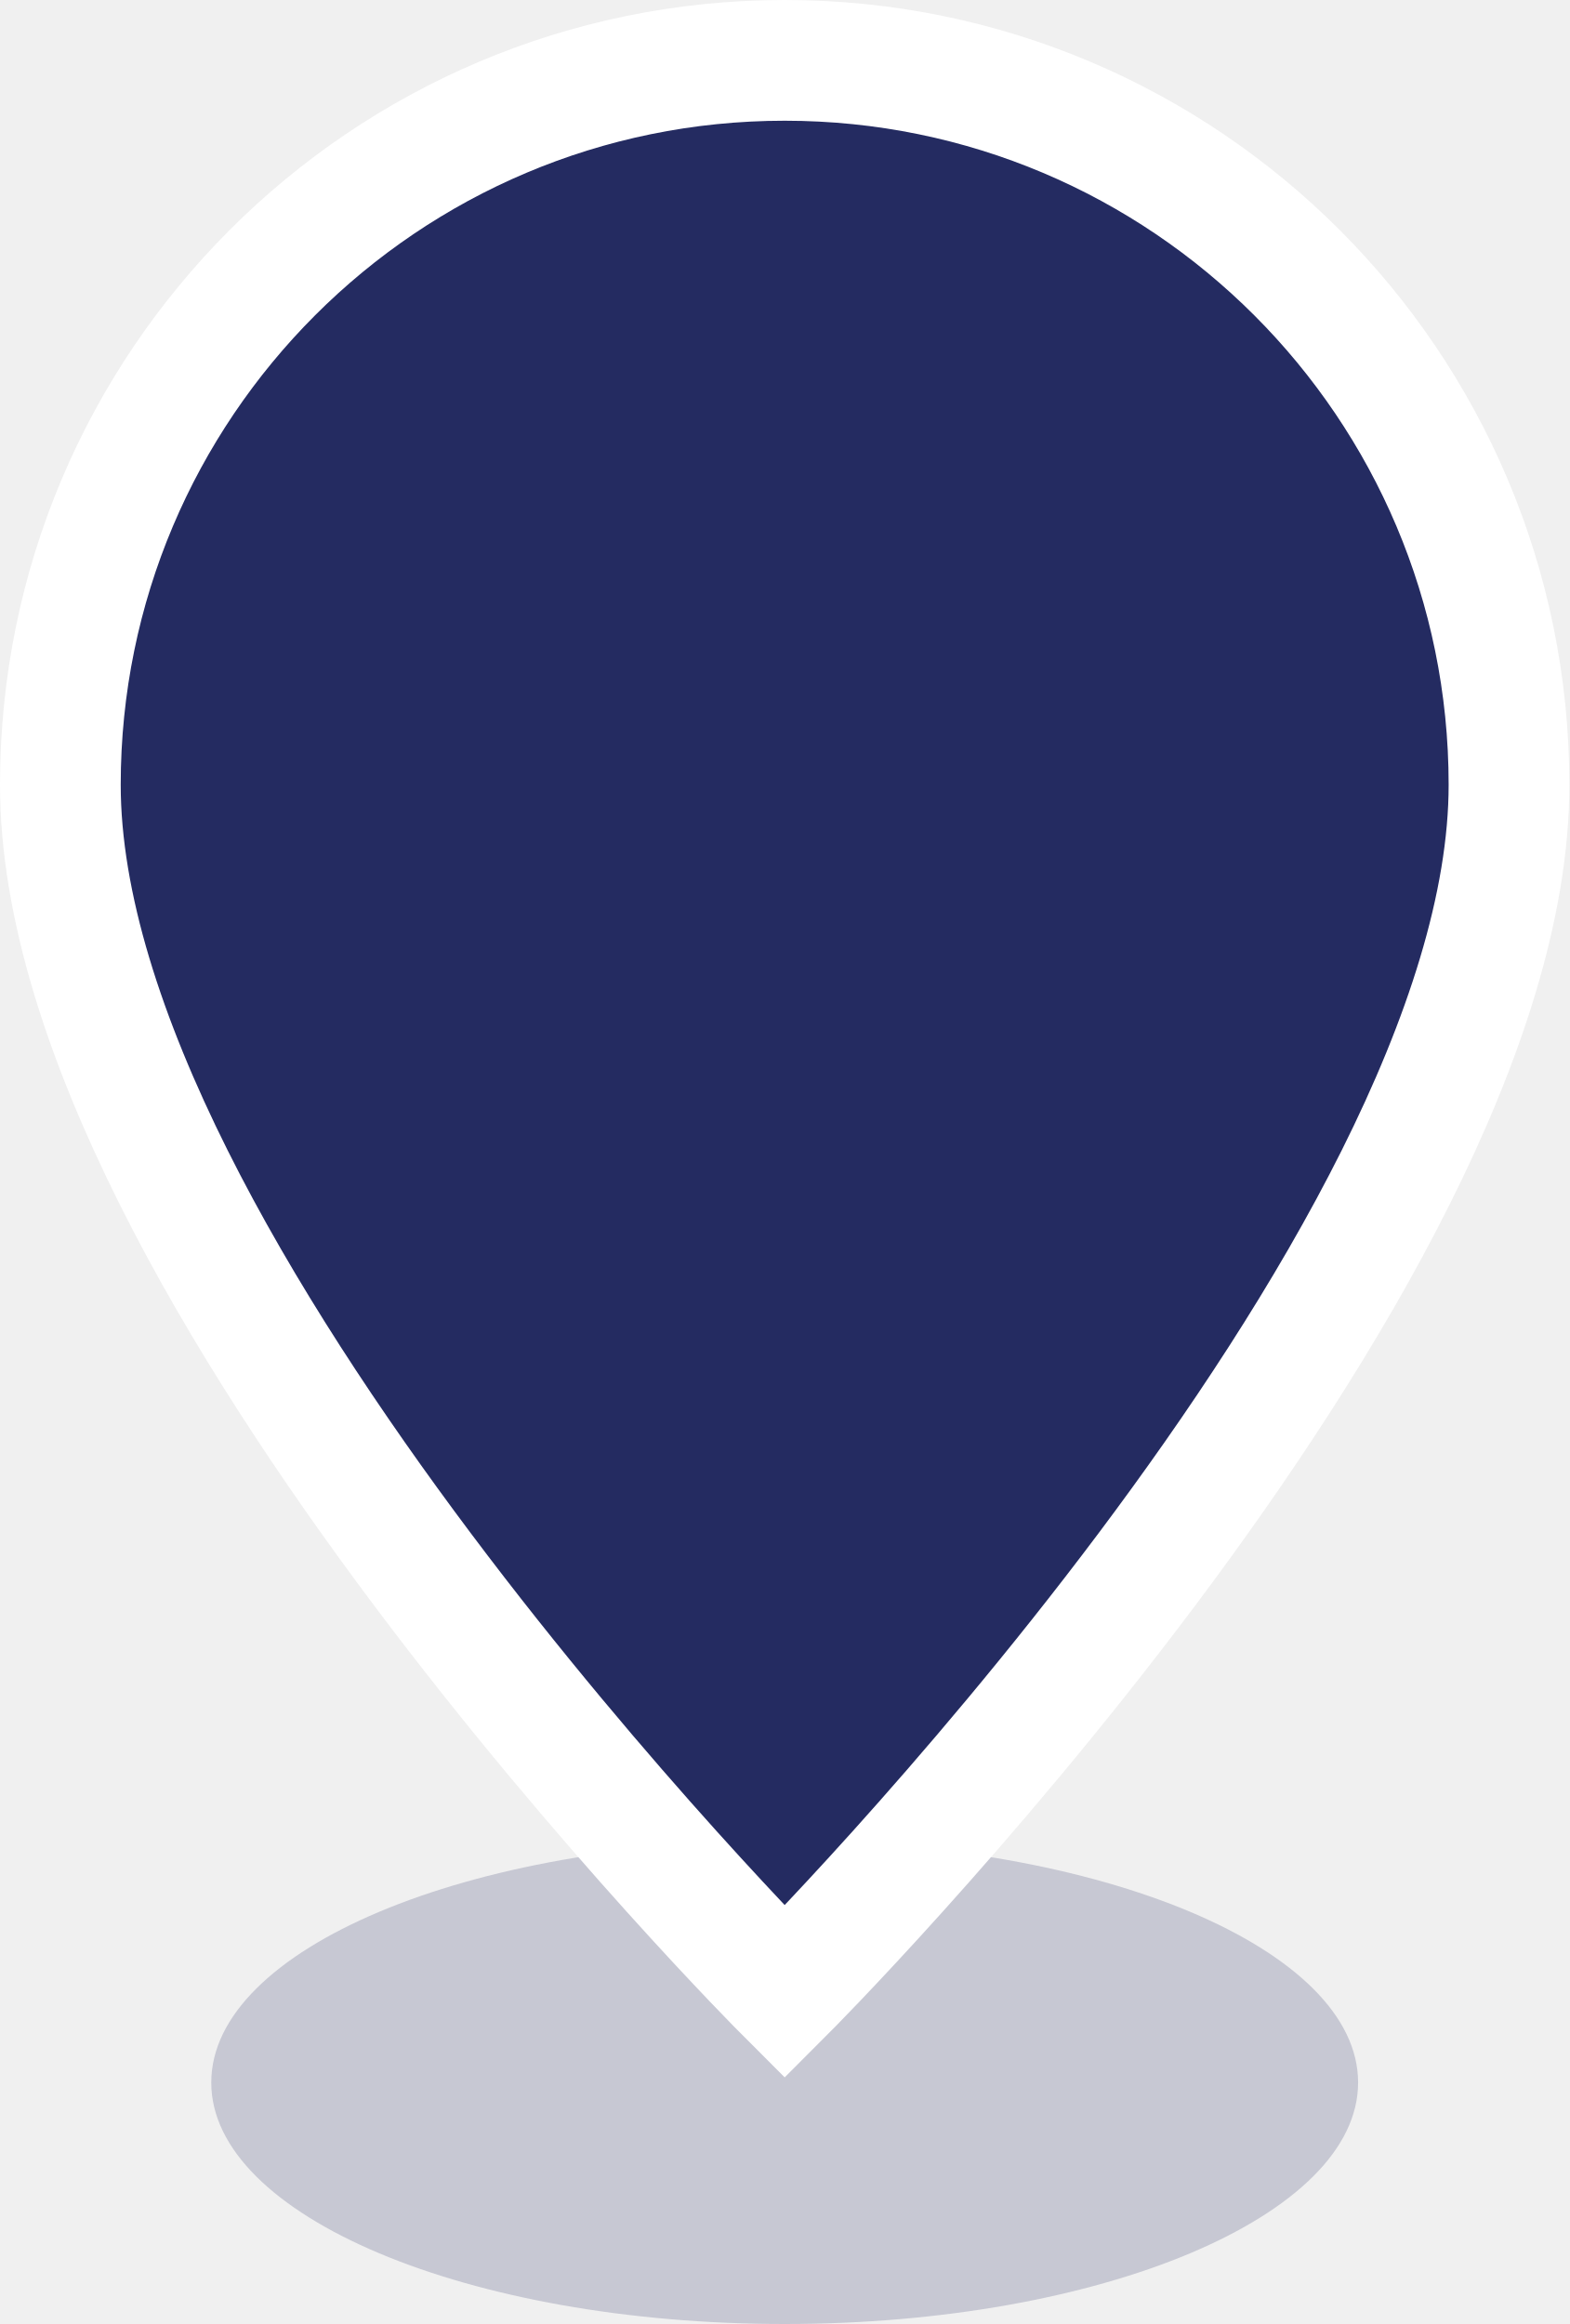
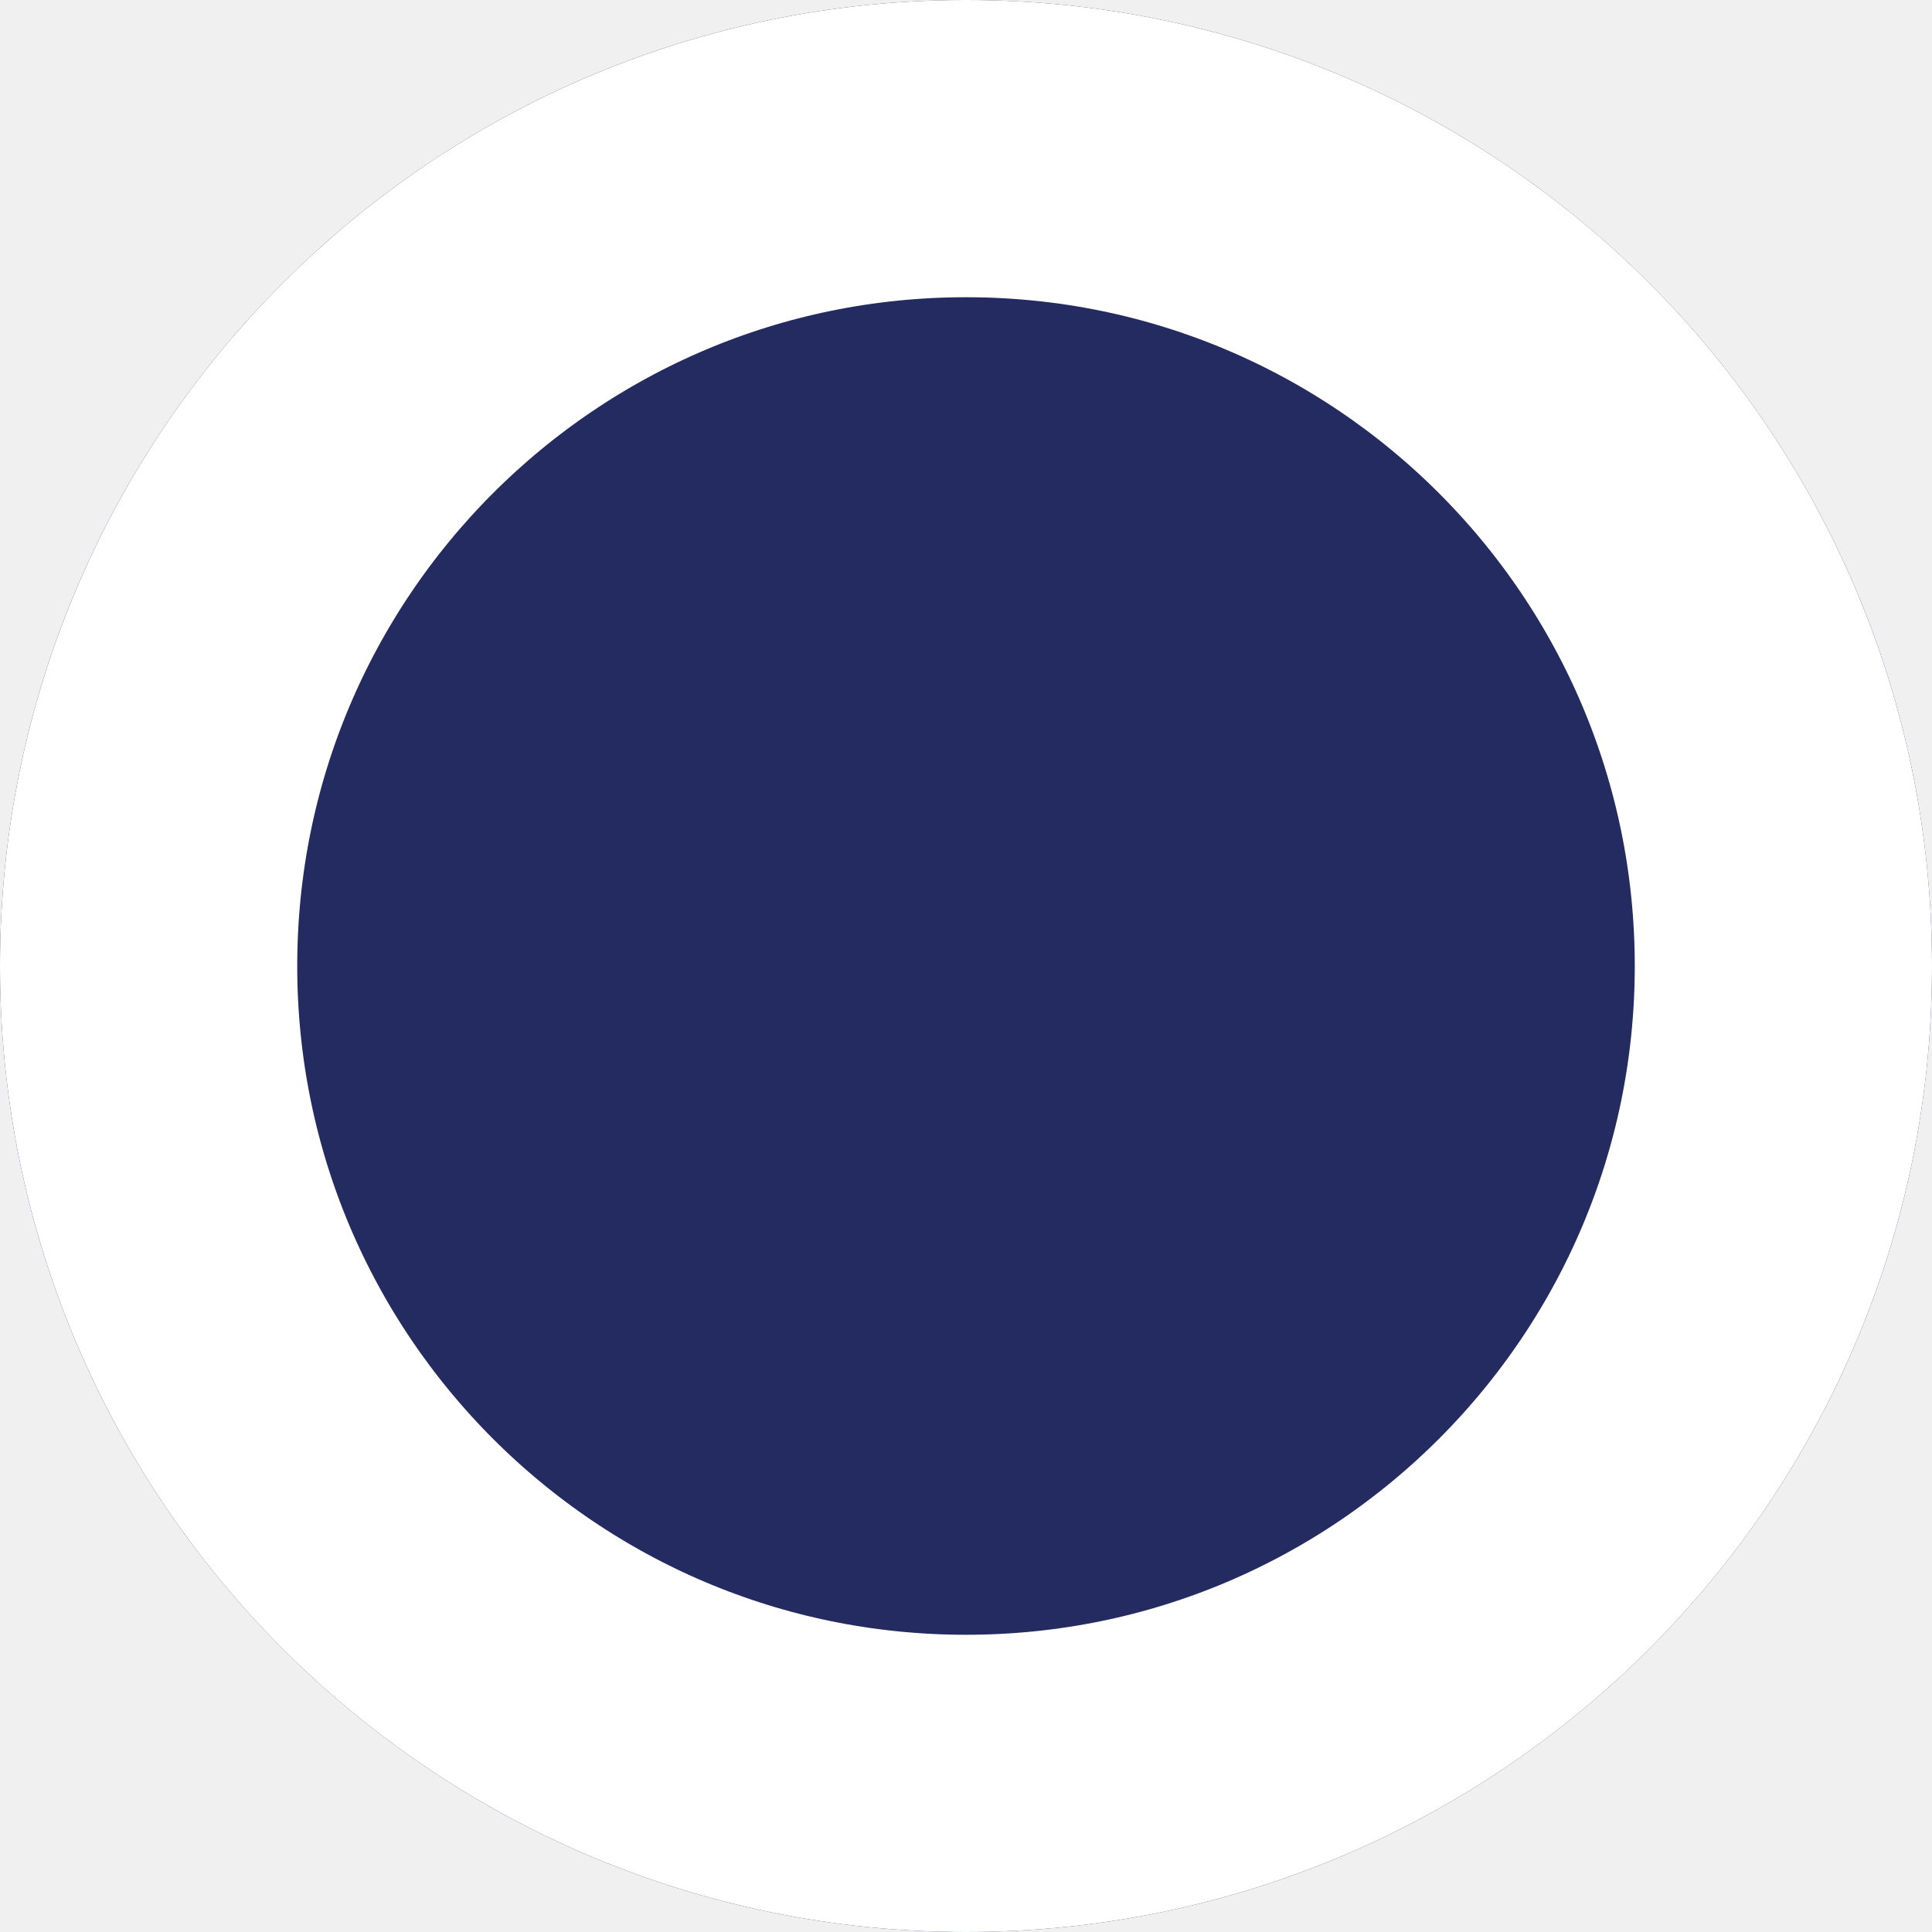
- <svg xmlns="http://www.w3.org/2000/svg" width="26" height="38.5" viewBox="0 0 26 38.5">
-   <g transform="translate(-113.5 -270.5)">
-     <ellipse cx="9.5" cy="4" rx="9.5" ry="4" transform="translate(117 301)" fill="rgba(36,43,97,0.2)" />
-     <path d="M4,12a12,12,0,1,1,24,0c0,8-12,20-12,20S4,20,4,12" transform="translate(110.5 271.5)" fill="#242b61" stroke="#fff" stroke-width="2" />
+ <svg xmlns="http://www.w3.org/2000/svg" width="13" height="13" viewBox="0 0 13 13">
+   <g fill="#242b61" stroke="#fff" stroke-width="2">
+     <circle cx="6.5" cy="6.5" r="6.5" stroke="none" />
+     <circle cx="6.5" cy="6.5" r="5.5" fill="none" />
  </g>
</svg>
